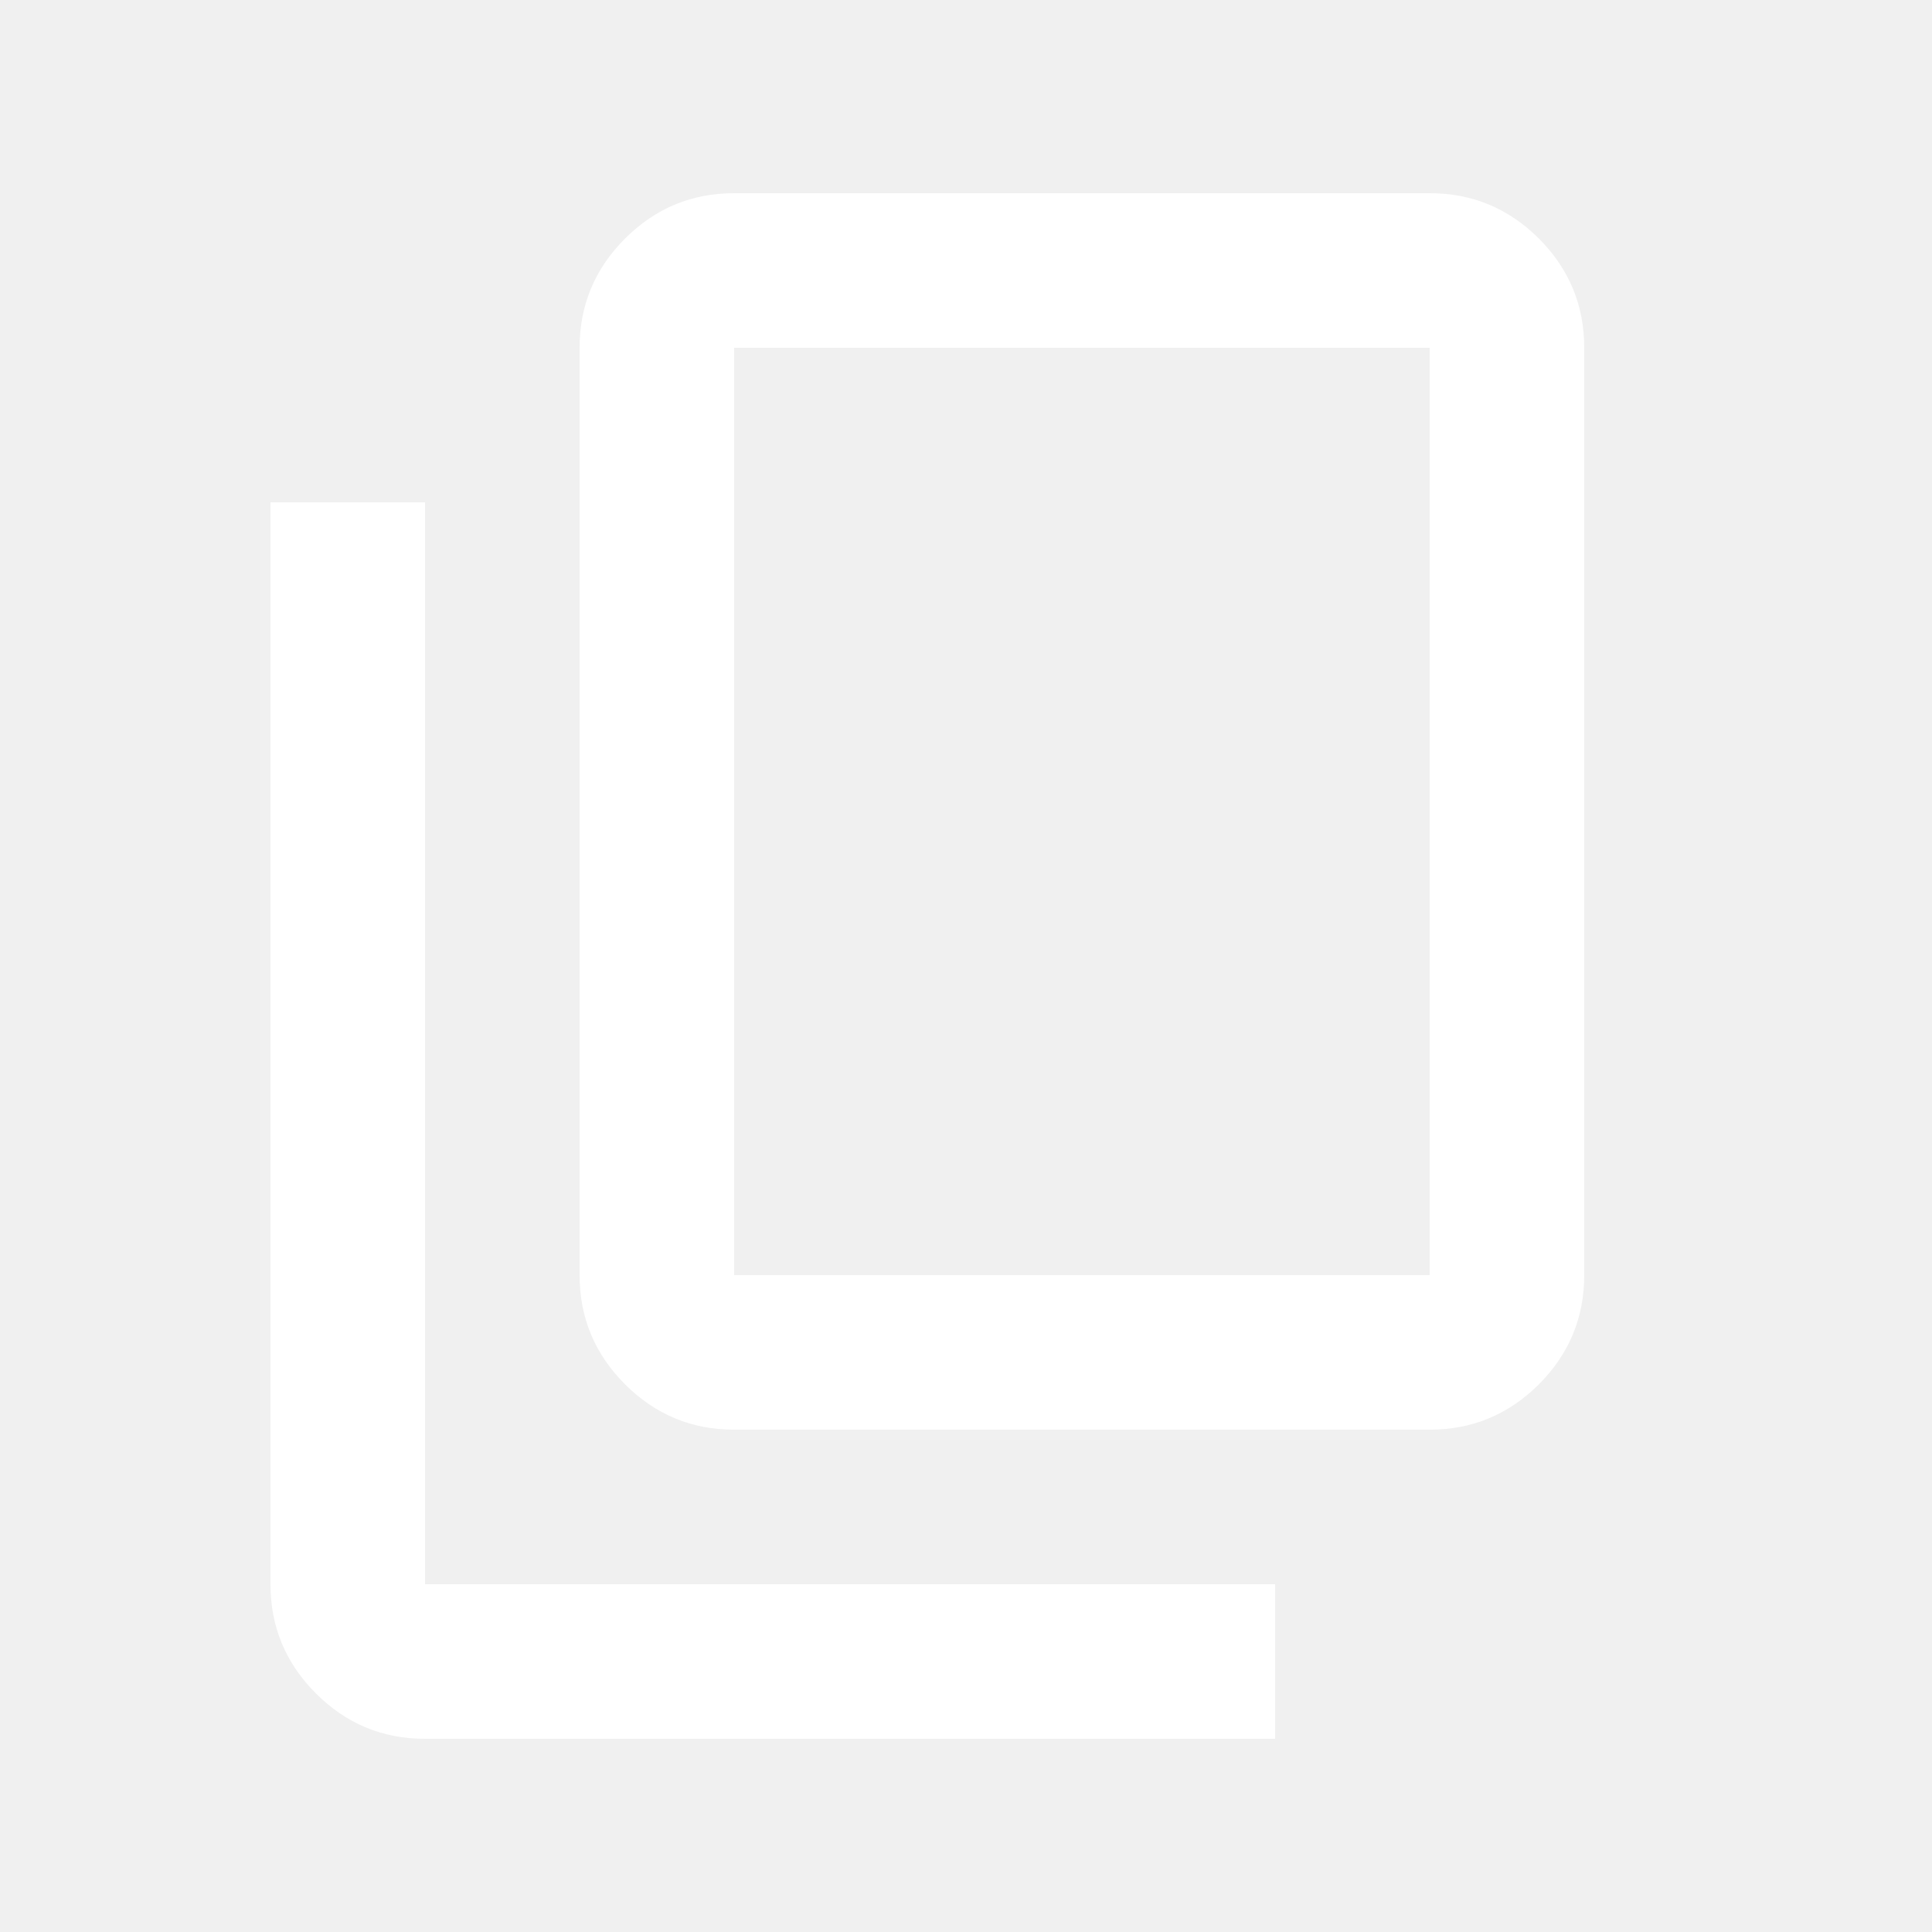
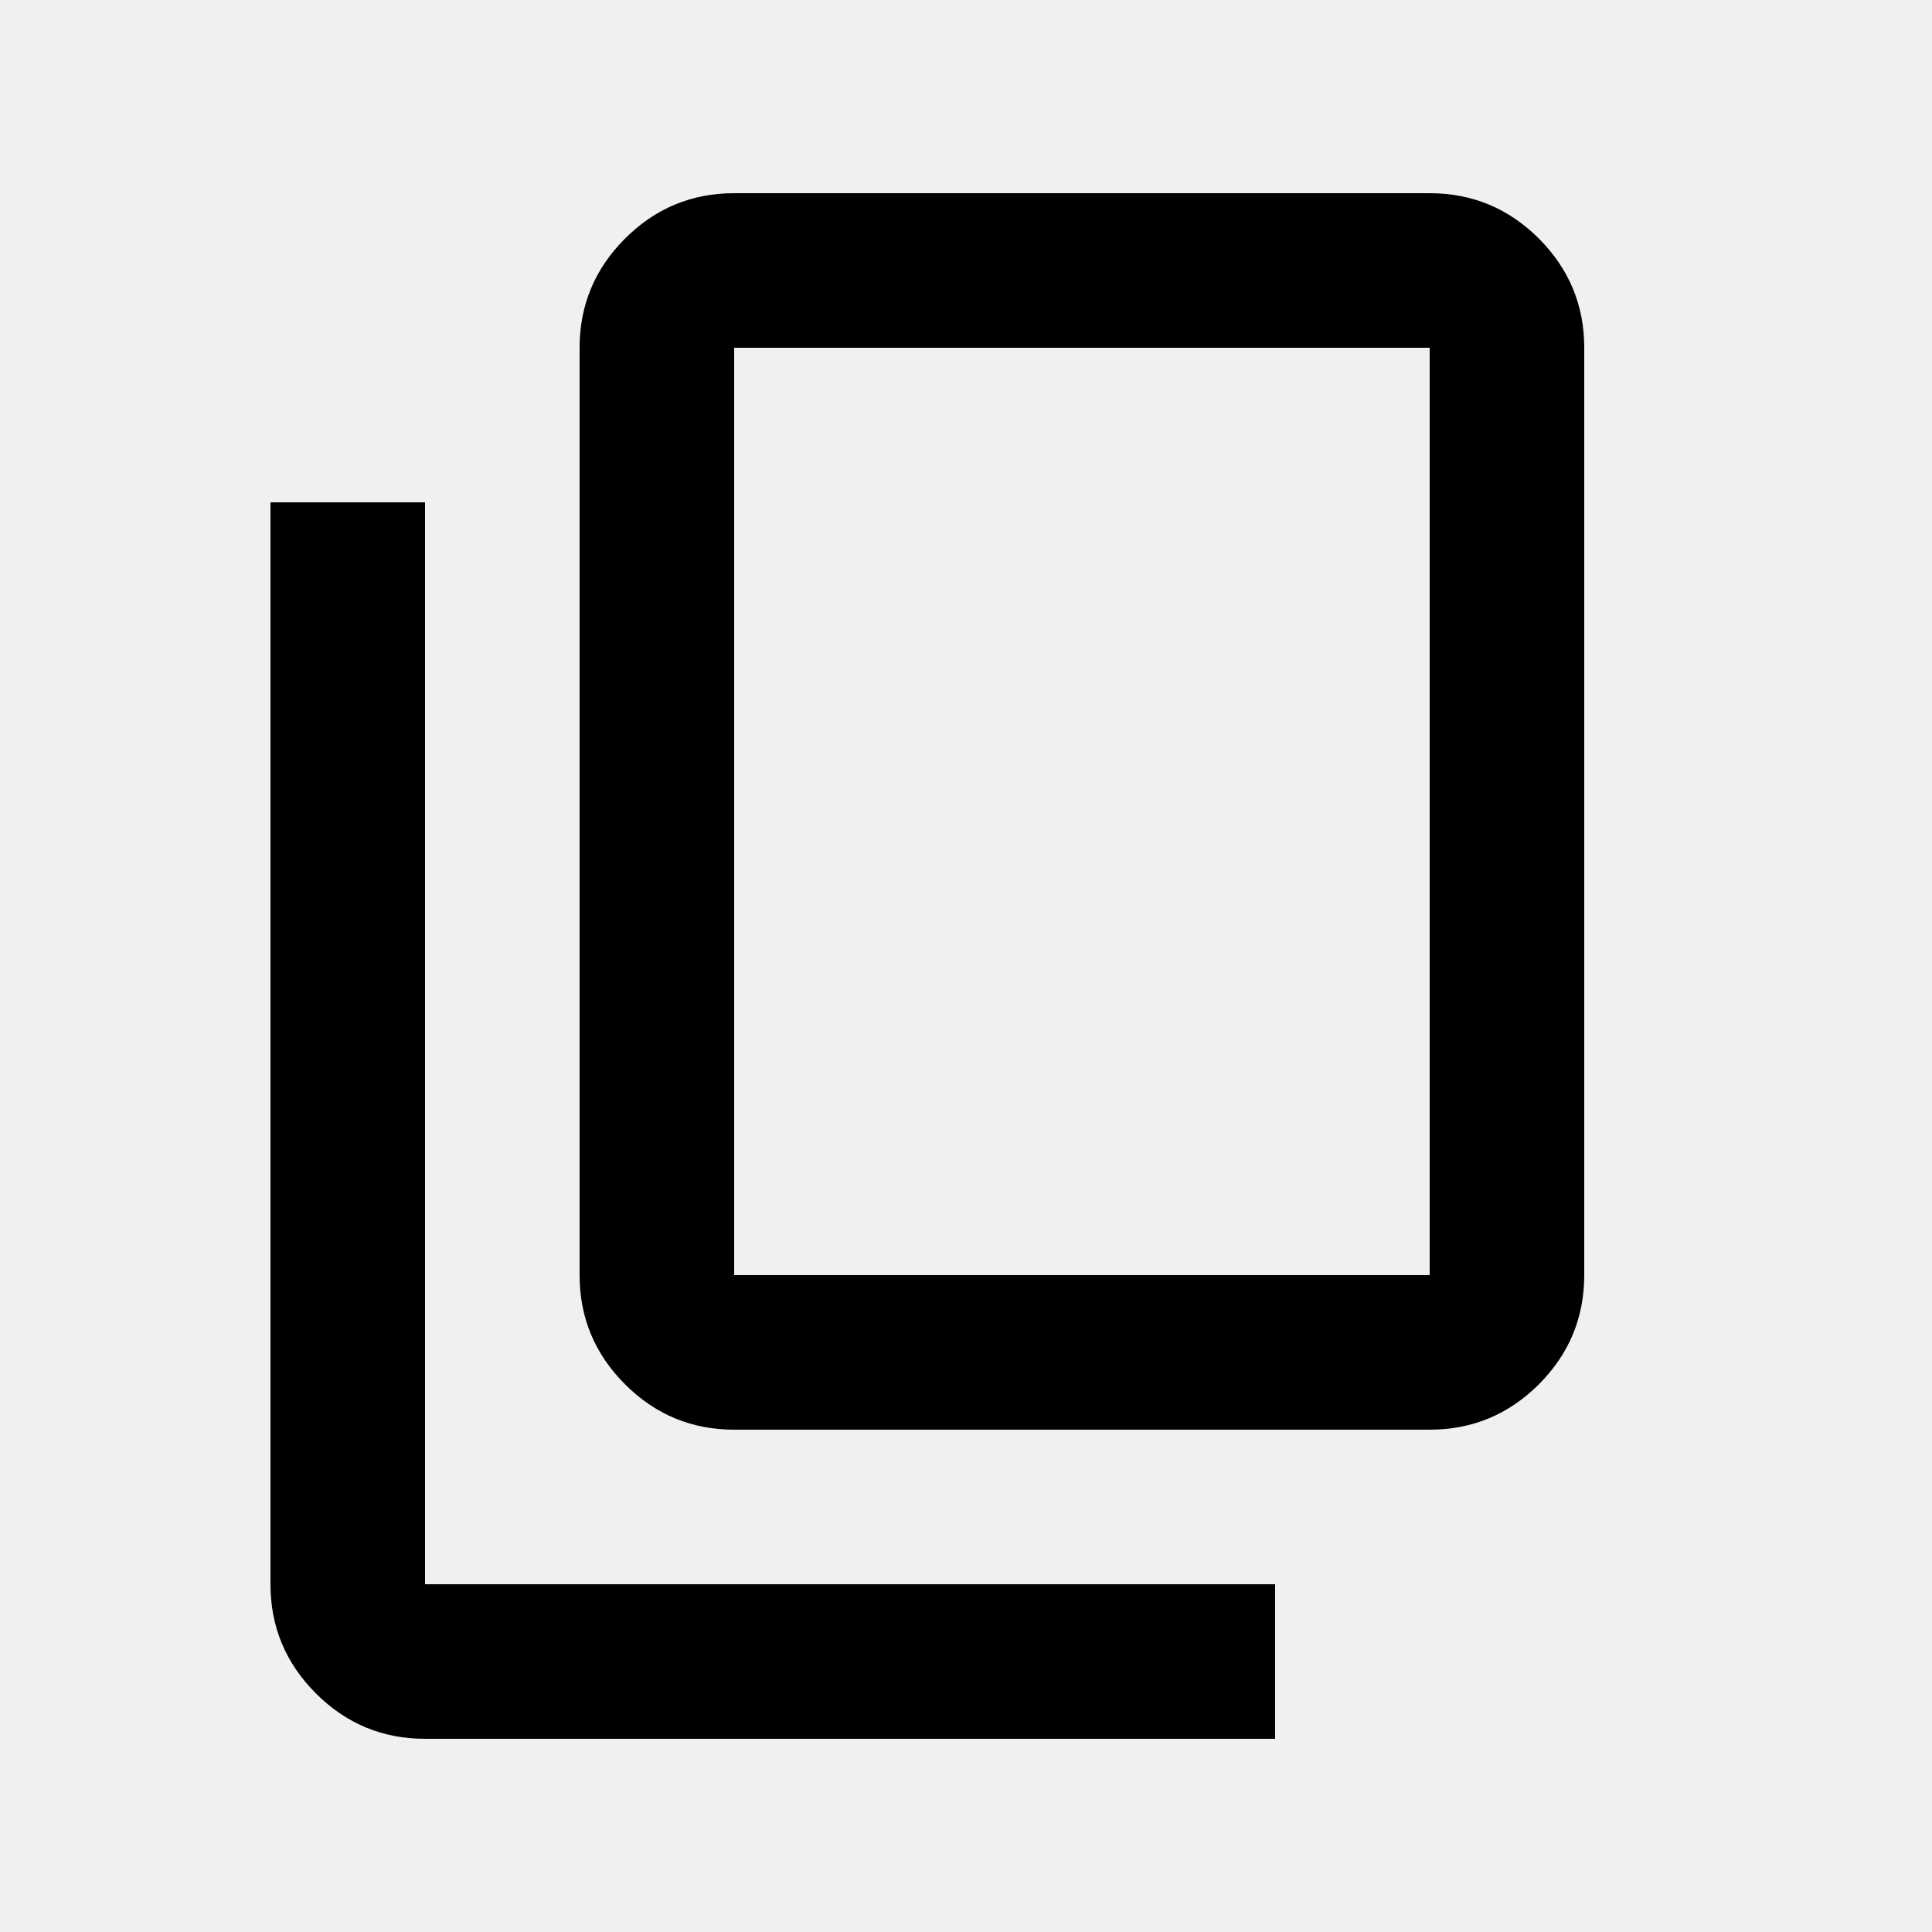
<svg xmlns="http://www.w3.org/2000/svg" width="25" height="25" viewBox="0 0 25 25" fill="none">
  <mask id="mask0_6_7" style="mask-type:alpha" maskUnits="userSpaceOnUse" x="0" y="0" width="25" height="25">
    <rect x="0.5" y="0.5" width="24" height="24" fill="#D9D9D9" />
  </mask>
  <g mask="url(#mask0_6_7)">
-     <path d="M9.5 18.5C8.95 18.5 8.479 18.304 8.088 17.913C7.696 17.521 7.5 17.05 7.5 16.5V4.5C7.5 3.95 7.696 3.479 8.088 3.087C8.479 2.696 8.95 2.5 9.5 2.5H18.5C19.05 2.5 19.521 2.696 19.913 3.087C20.304 3.479 20.5 3.95 20.5 4.5V16.5C20.5 17.05 20.304 17.521 19.913 17.913C19.521 18.304 19.05 18.5 18.5 18.5H9.5ZM9.5 16.5H18.5V4.5H9.5V16.5ZM5.5 22.5C4.95 22.5 4.479 22.304 4.088 21.913C3.696 21.521 3.5 21.05 3.5 20.5V6.5H5.5V20.5H16.5V22.5H5.5Z" fill="white" />
+     <path d="M9.5 18.5C8.95 18.5 8.479 18.304 8.088 17.913C7.696 17.521 7.5 17.05 7.5 16.5V4.5C7.5 3.95 7.696 3.479 8.088 3.087C8.479 2.696 8.95 2.5 9.5 2.5H18.5C19.05 2.5 19.521 2.696 19.913 3.087C20.304 3.479 20.5 3.95 20.5 4.5V16.5C20.5 17.05 20.304 17.521 19.913 17.913C19.521 18.304 19.05 18.5 18.5 18.5H9.5ZM9.5 16.5H18.5V4.5H9.5V16.5ZM5.5 22.5C4.95 22.5 4.479 22.304 4.088 21.913C3.696 21.521 3.5 21.05 3.5 20.5V6.5H5.5V20.5H16.5V22.5H5.5Z" fill="currentColor" />
  </g>
</svg>
